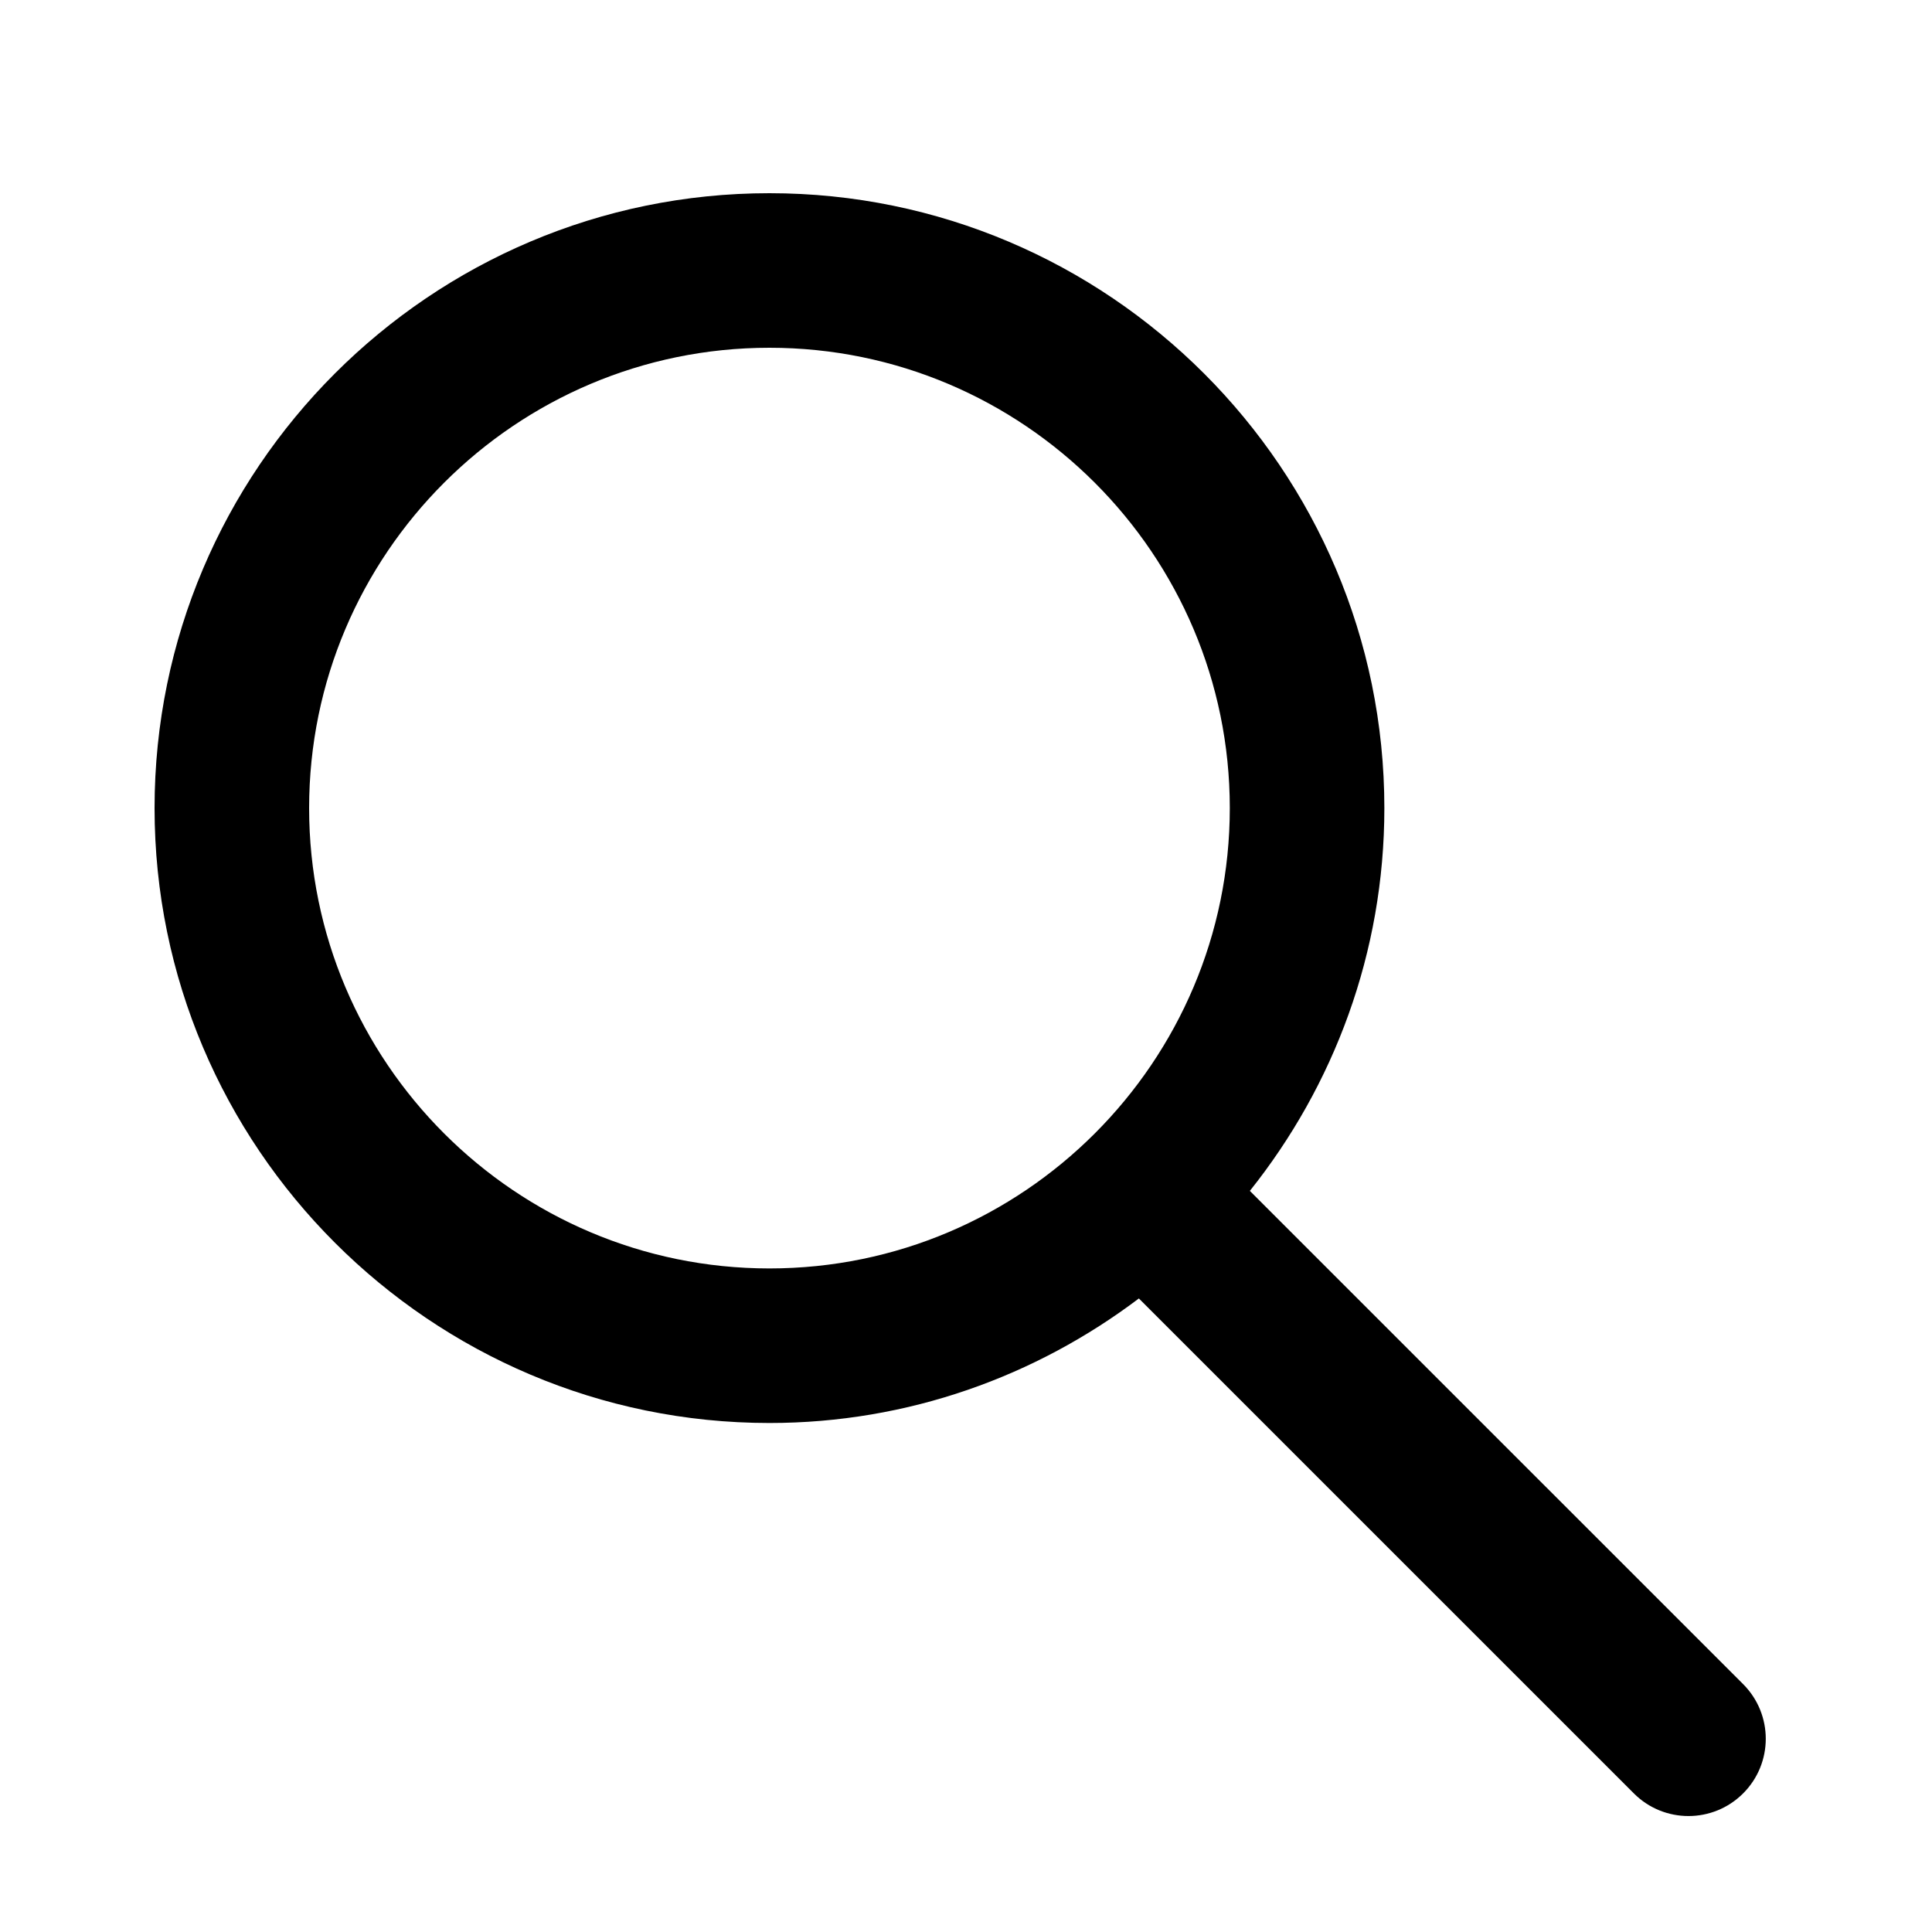
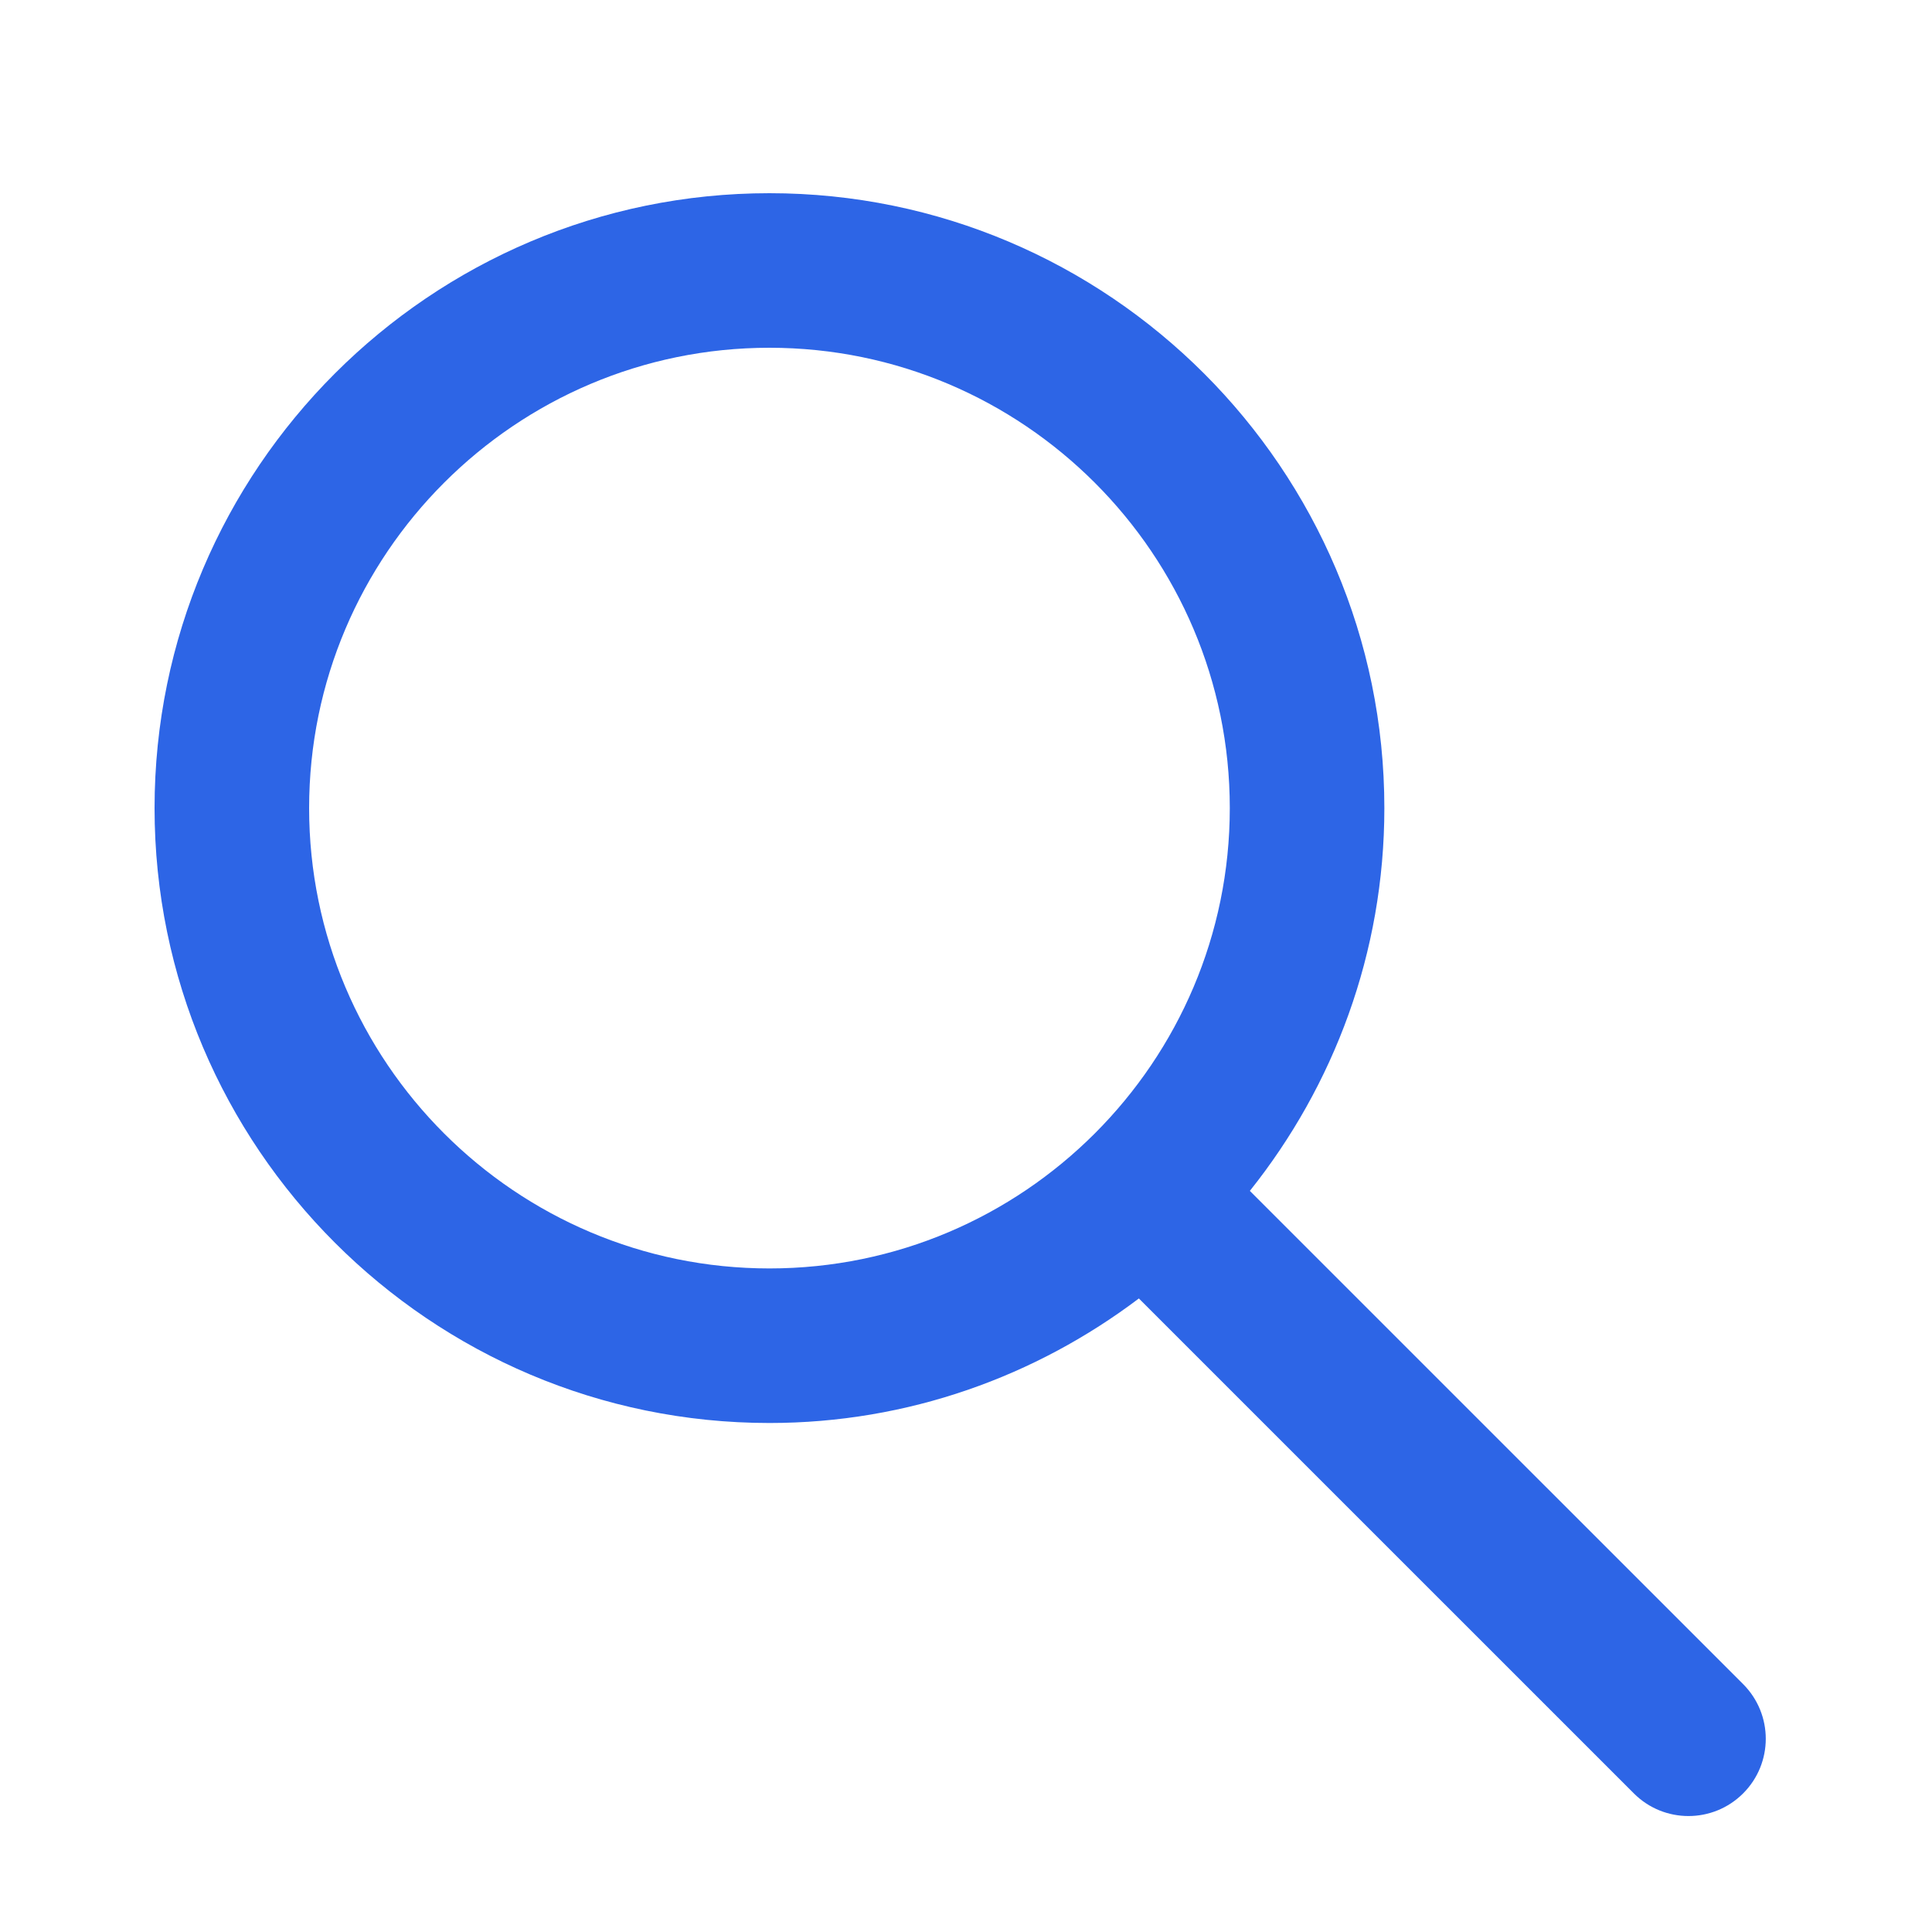
- <svg xmlns="http://www.w3.org/2000/svg" width="50px" height="50px" version="1.1" viewBox="0 0 50 50" data-di-rand="1620204969111">
+ <svg xmlns="http://www.w3.org/2000/svg" width="50px" height="50px" version="1.1" viewBox="0 0 50 50" data-di-rand="1620204969111" fill="hsl(222, 79%, 54%)">
  <g>
    <path d="M8,20.913 C8,14.344 13.344,9 19.913,9 C26.482,9 31.827,14.344 31.827,20.913 C31.827,27.482 26.482,32.827 19.913,32.827 C13.344,32.827 8,27.482 8,20.913 M45.112,43.585 L32.346,30.82 C34.518,28.099 35.827,24.658 35.827,20.913 C35.827,12.139 28.688,5 19.913,5 C11.139,5 4,12.139 4,20.913 C4,29.688 11.139,36.827 19.913,36.827 C23.503,36.827 26.808,35.618 29.474,33.604 L42.284,46.413 C42.674,46.804 43.186,46.999 43.698,46.999 C44.209,46.999 44.721,46.804 45.112,46.413 C45.502,46.023 45.698,45.511 45.698,44.999 C45.698,44.488 45.502,43.976 45.112,43.585" />
  </g>
</svg>
